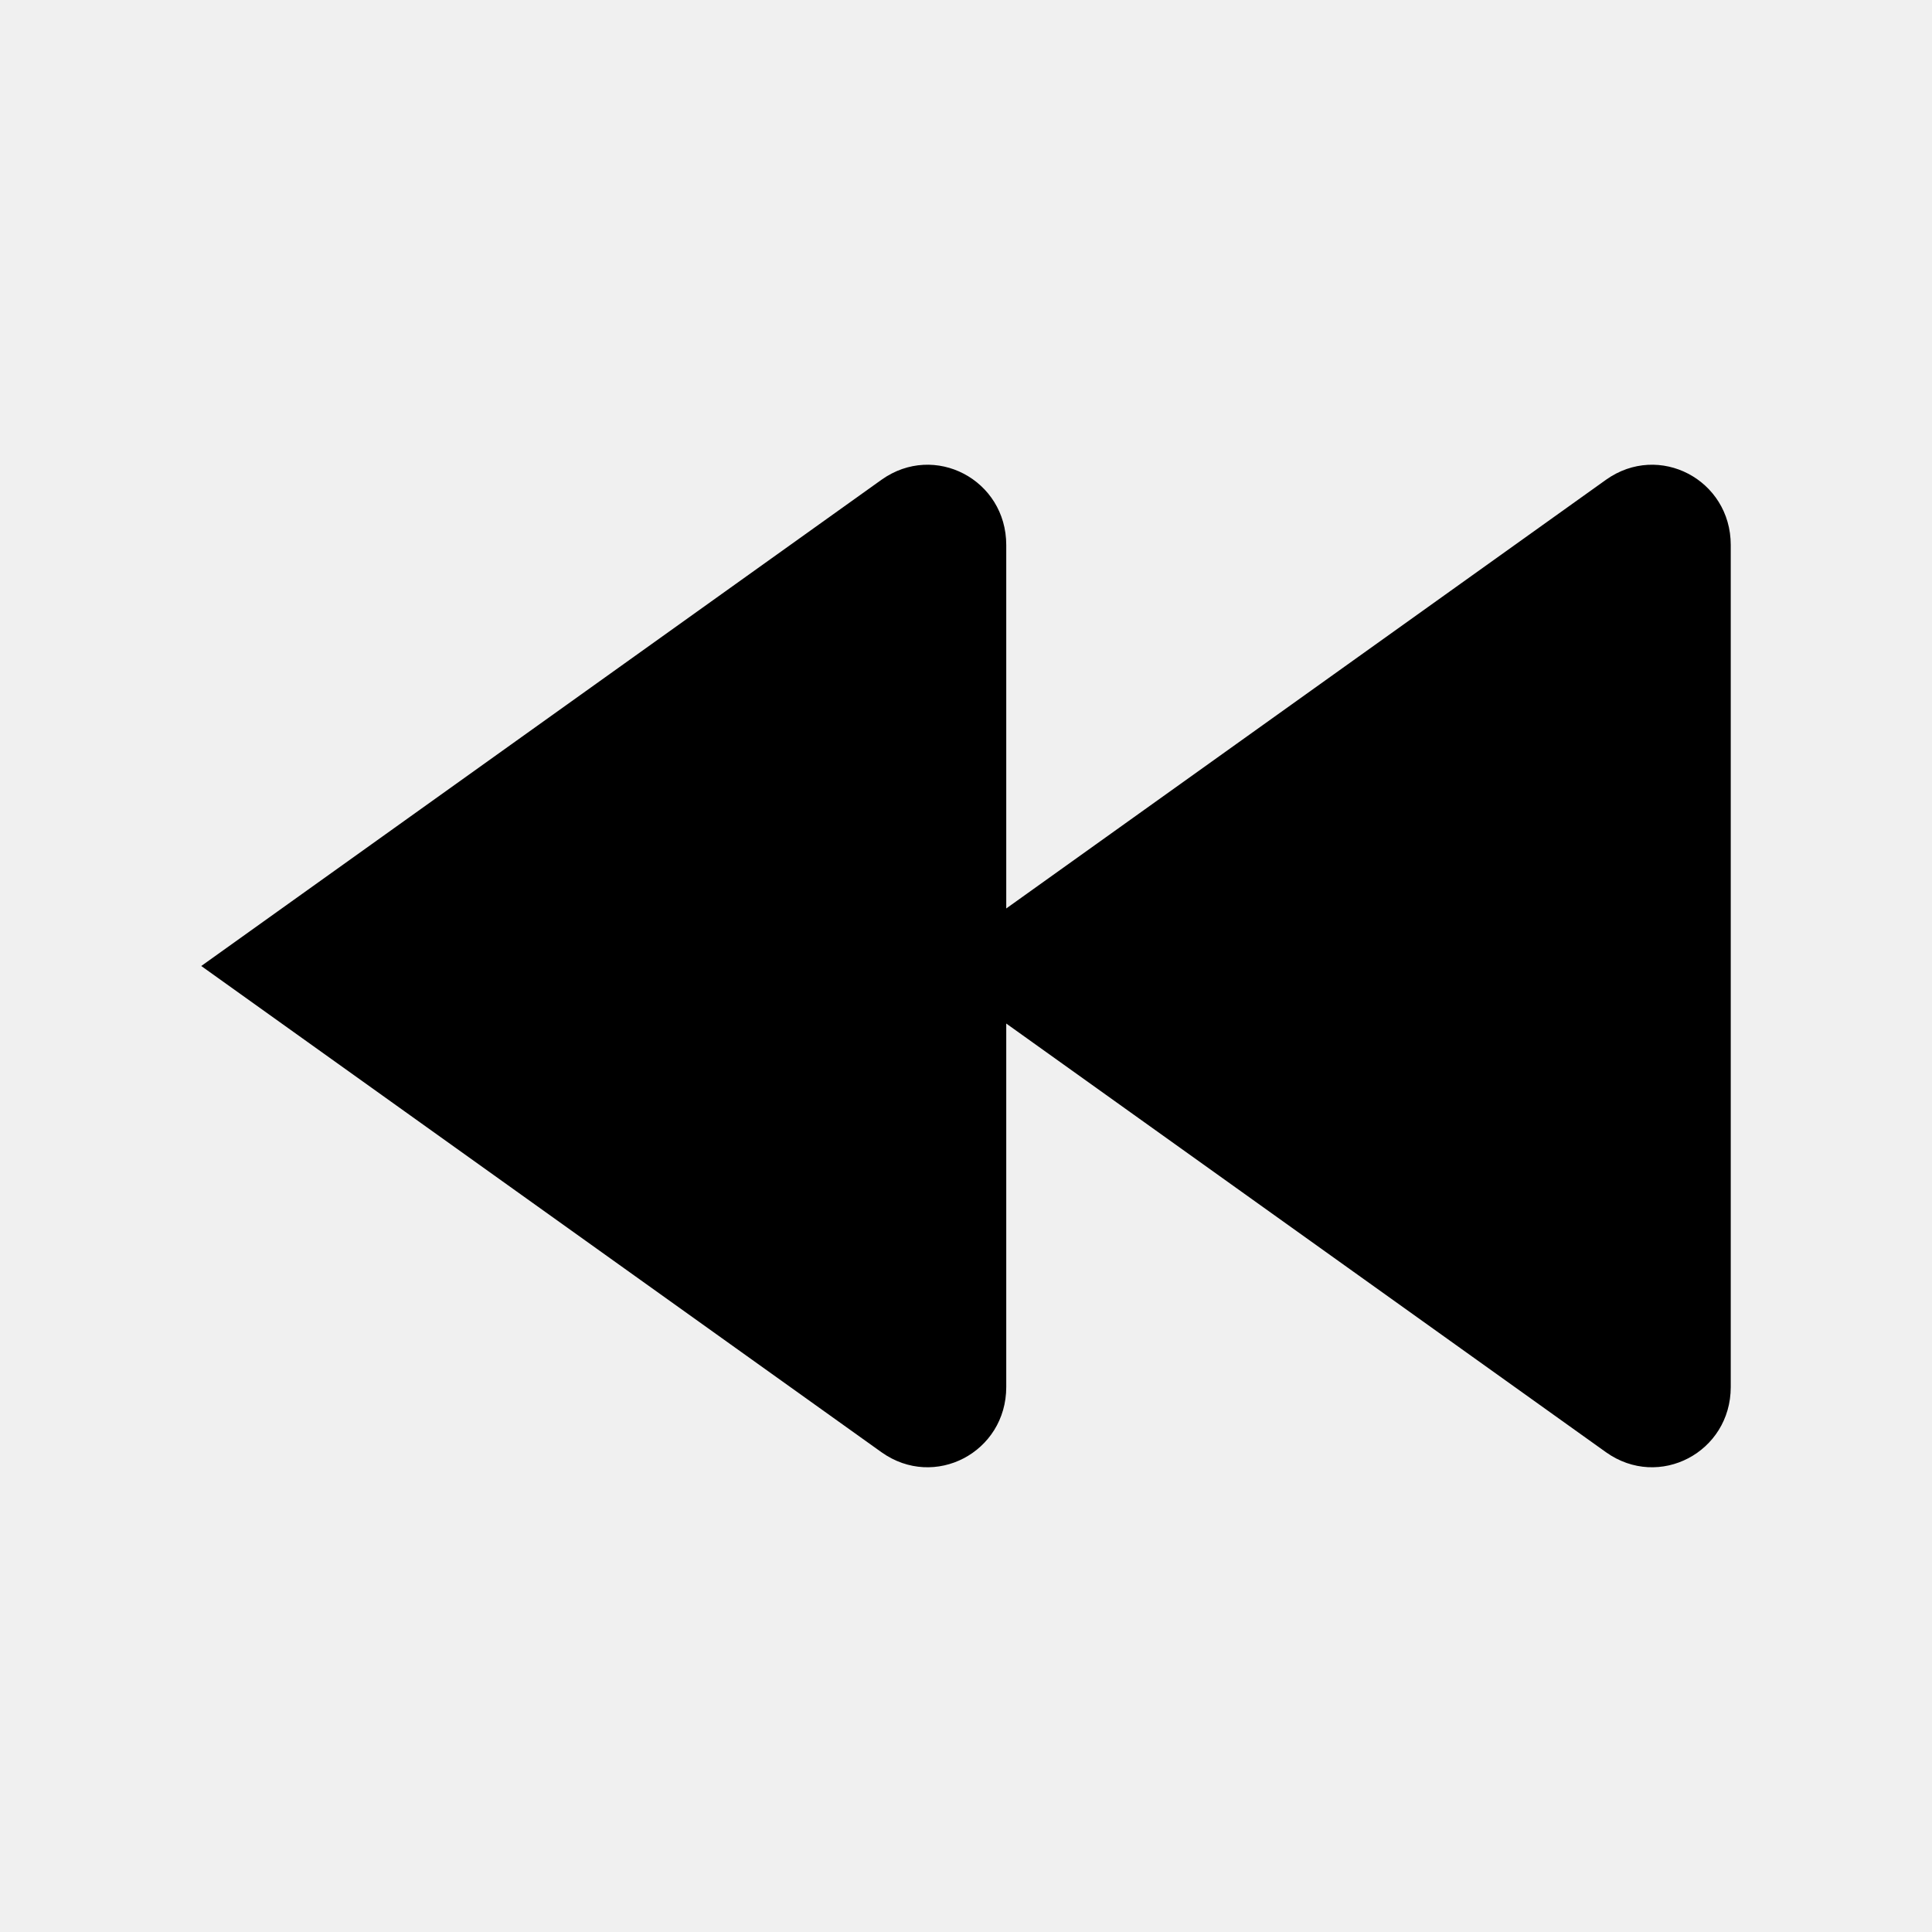
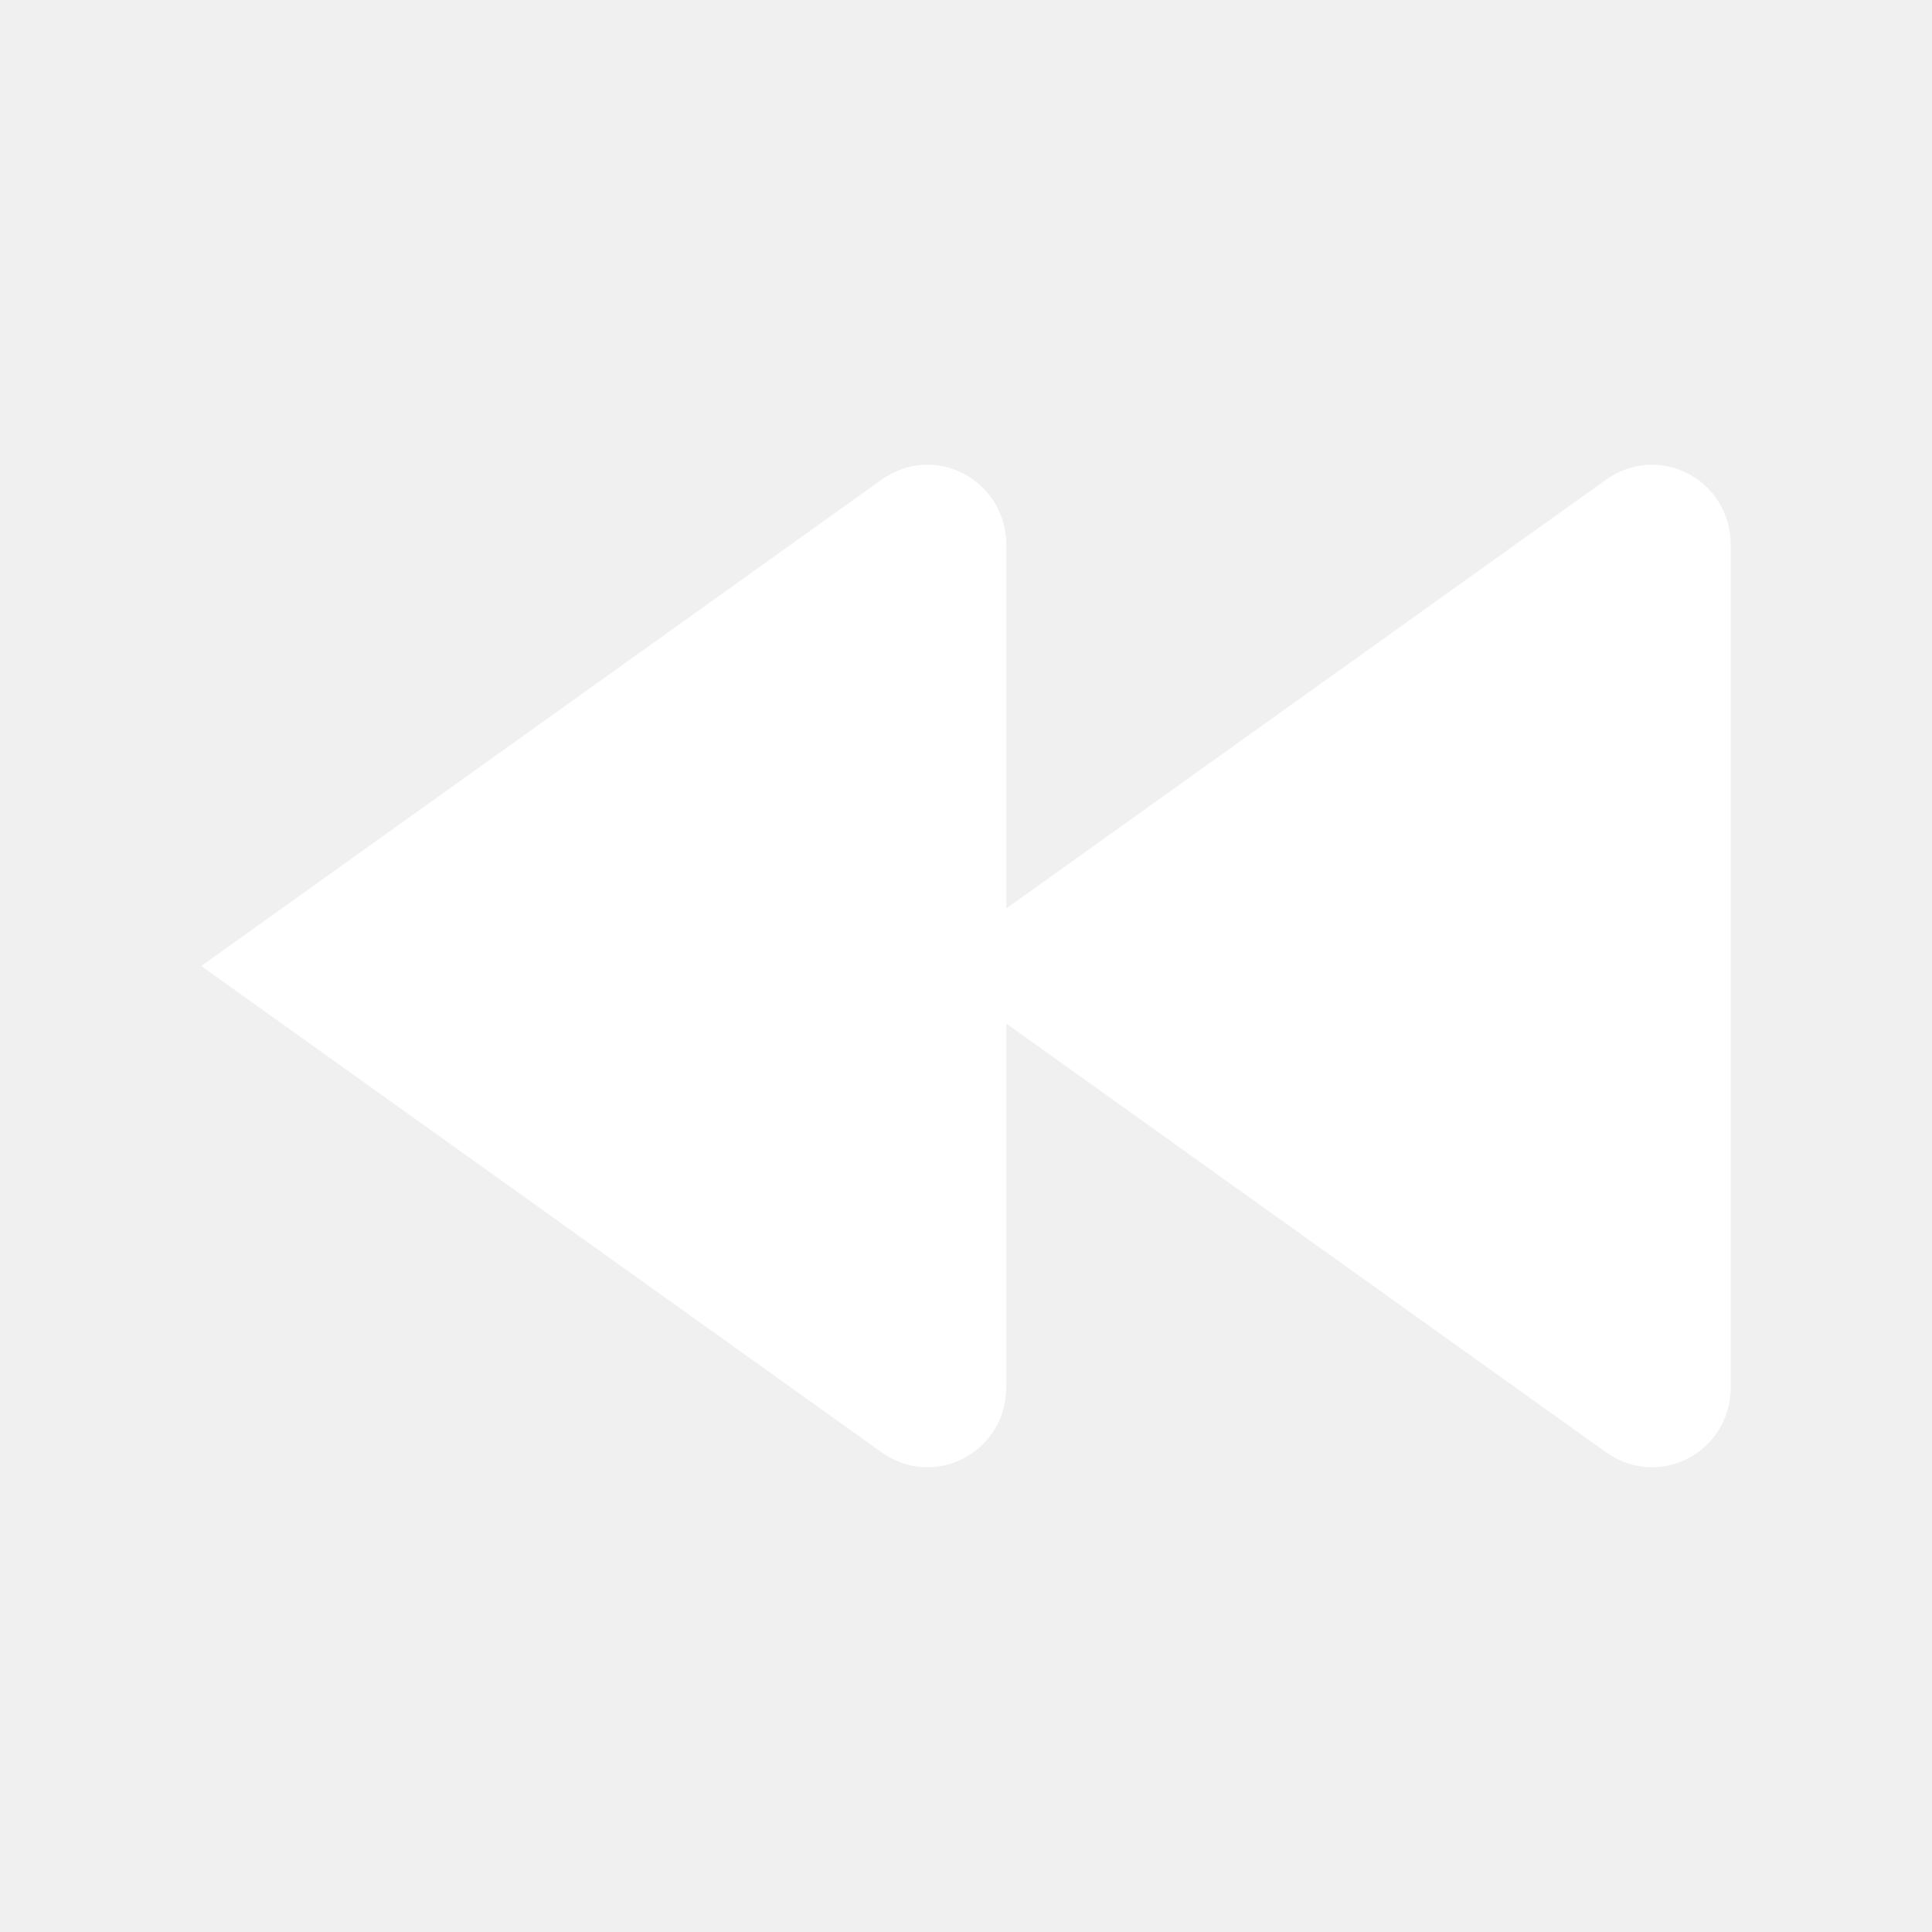
- <svg xmlns="http://www.w3.org/2000/svg" viewBox="0 0 24 24" fill="currentColor">
+ <svg xmlns="http://www.w3.org/2000/svg" viewBox="0 0 24 24" fill="#ffffff">
  <path d="M11.5 12l8.45 6.04c.66.47 1.55 0 1.55-.81V6.77c0-.81-.89-1.28-1.55-.81L11.5 12Zm-9 0l8.45 6.04c.66.47 1.55 0 1.55-.81V6.77c0-.81-.89-1.28-1.55-.81L2.5 12Z" />
</svg>
